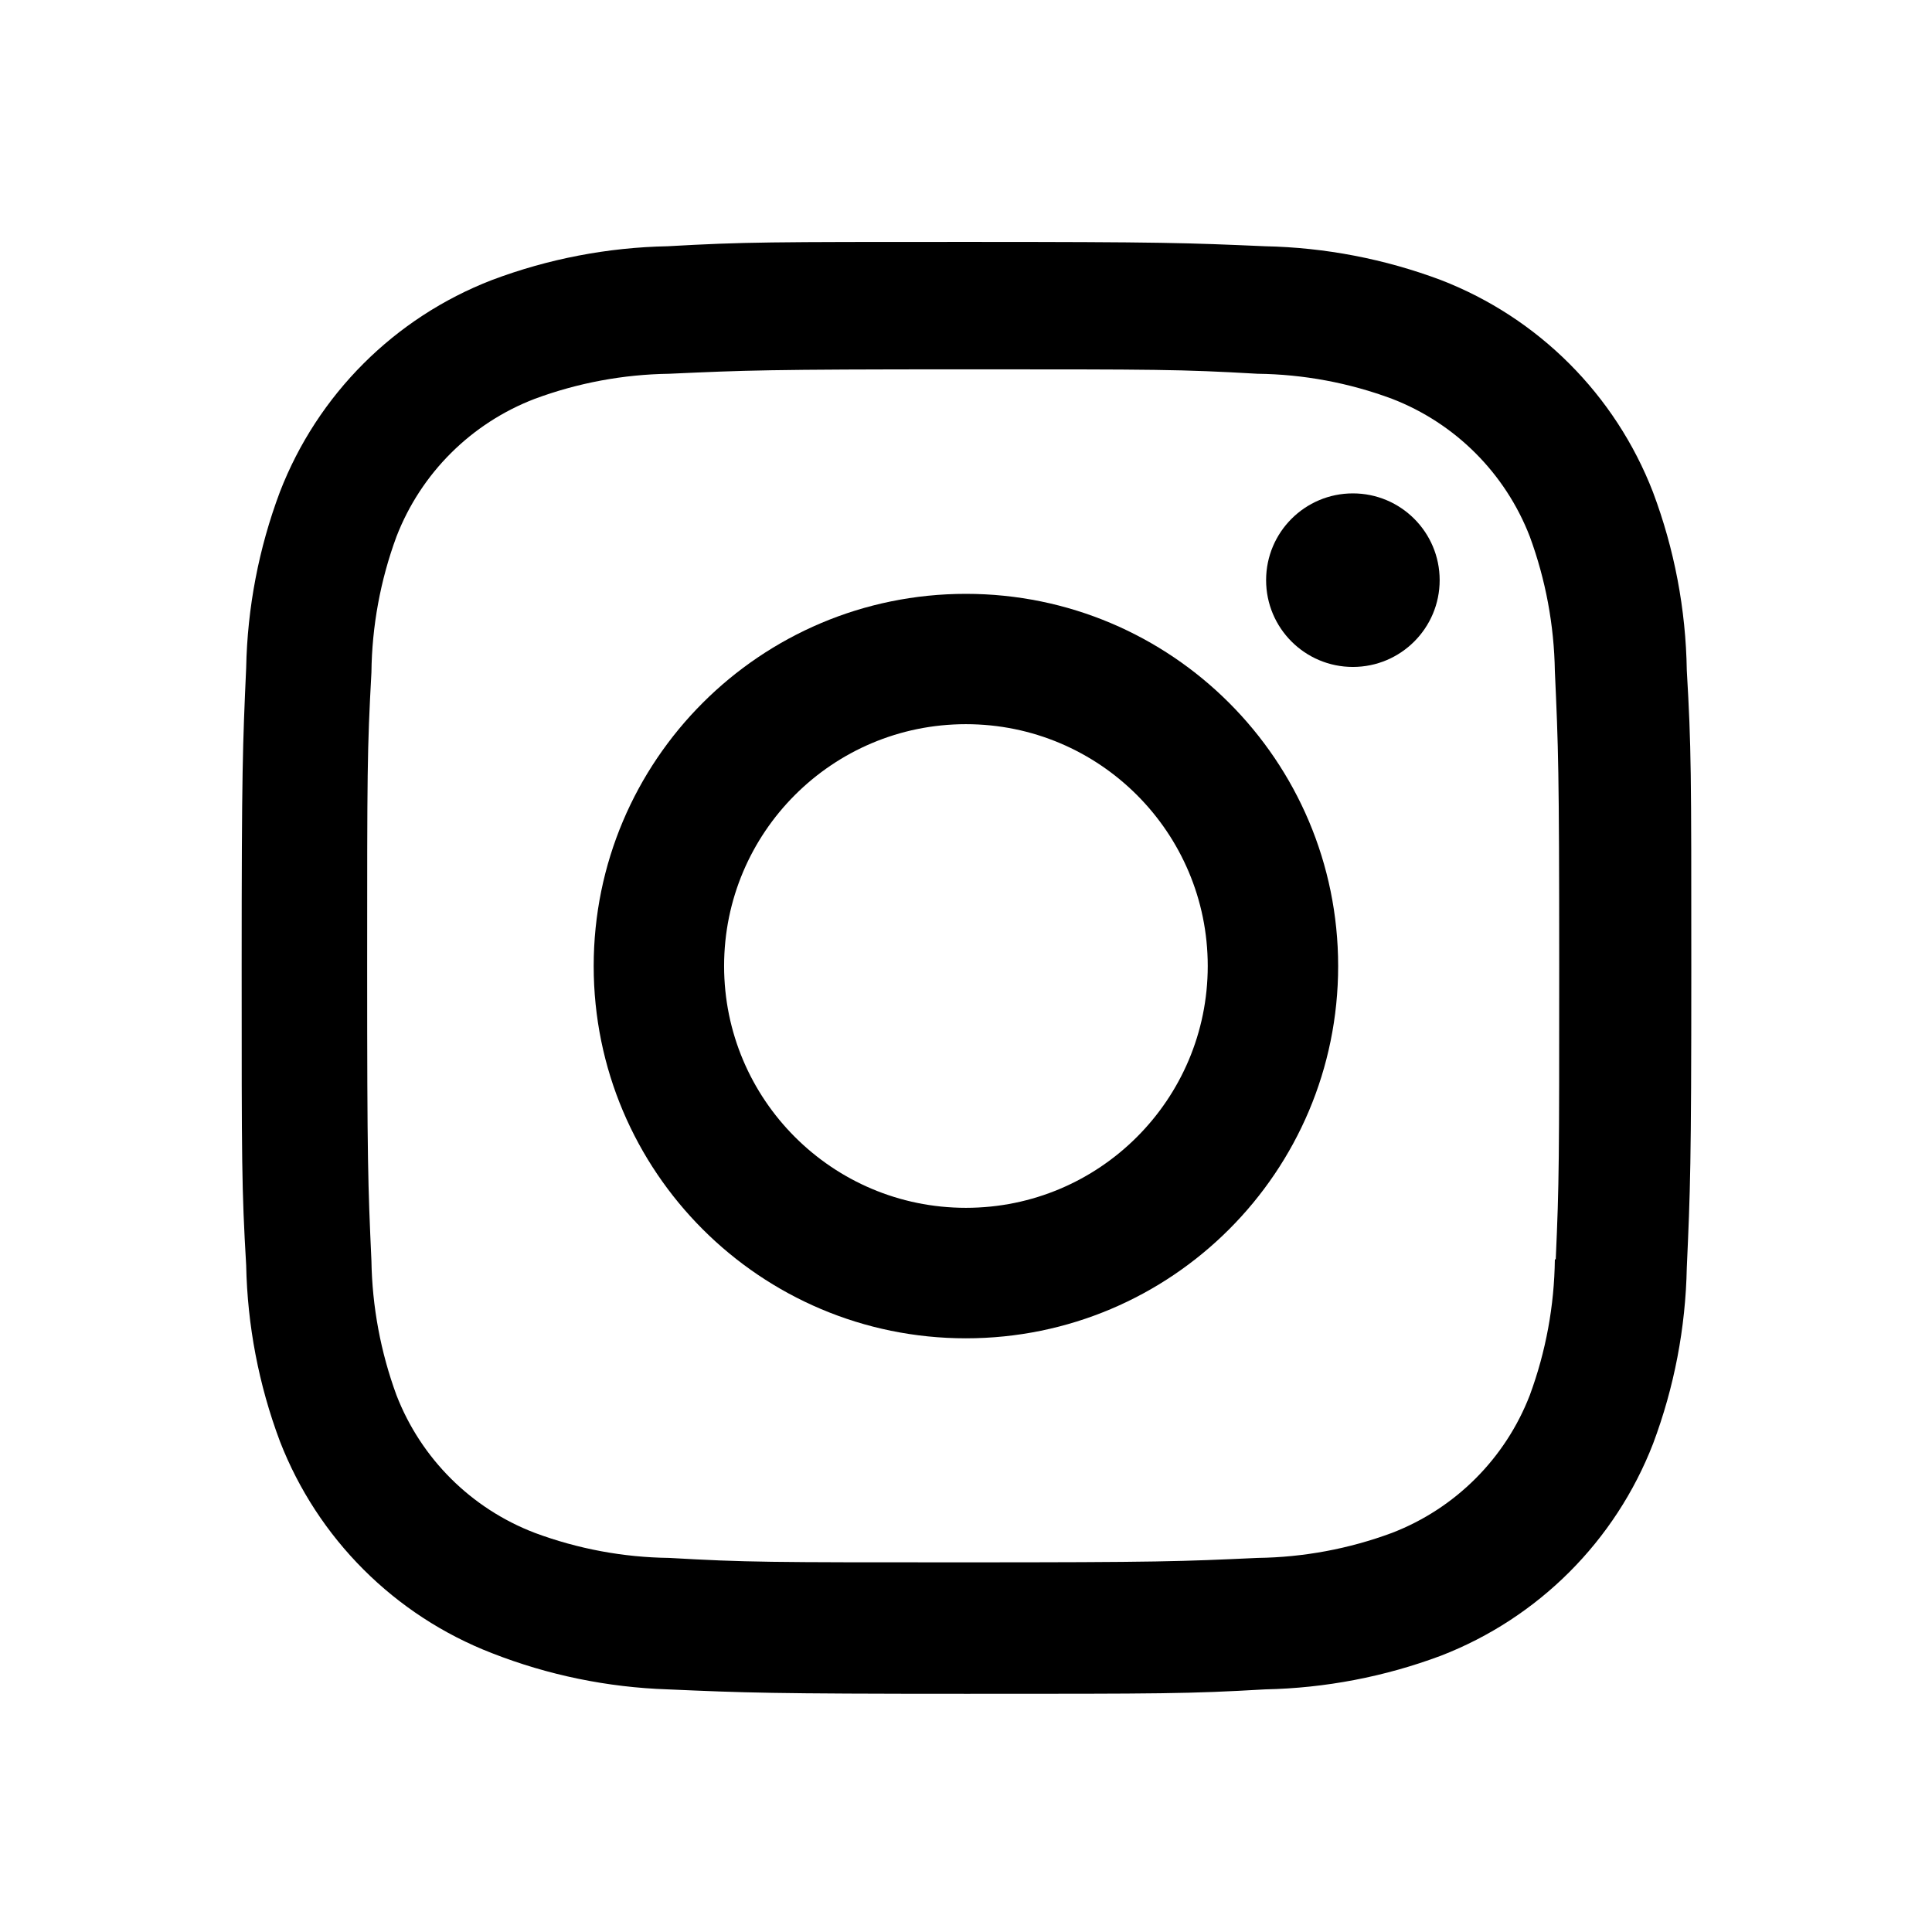
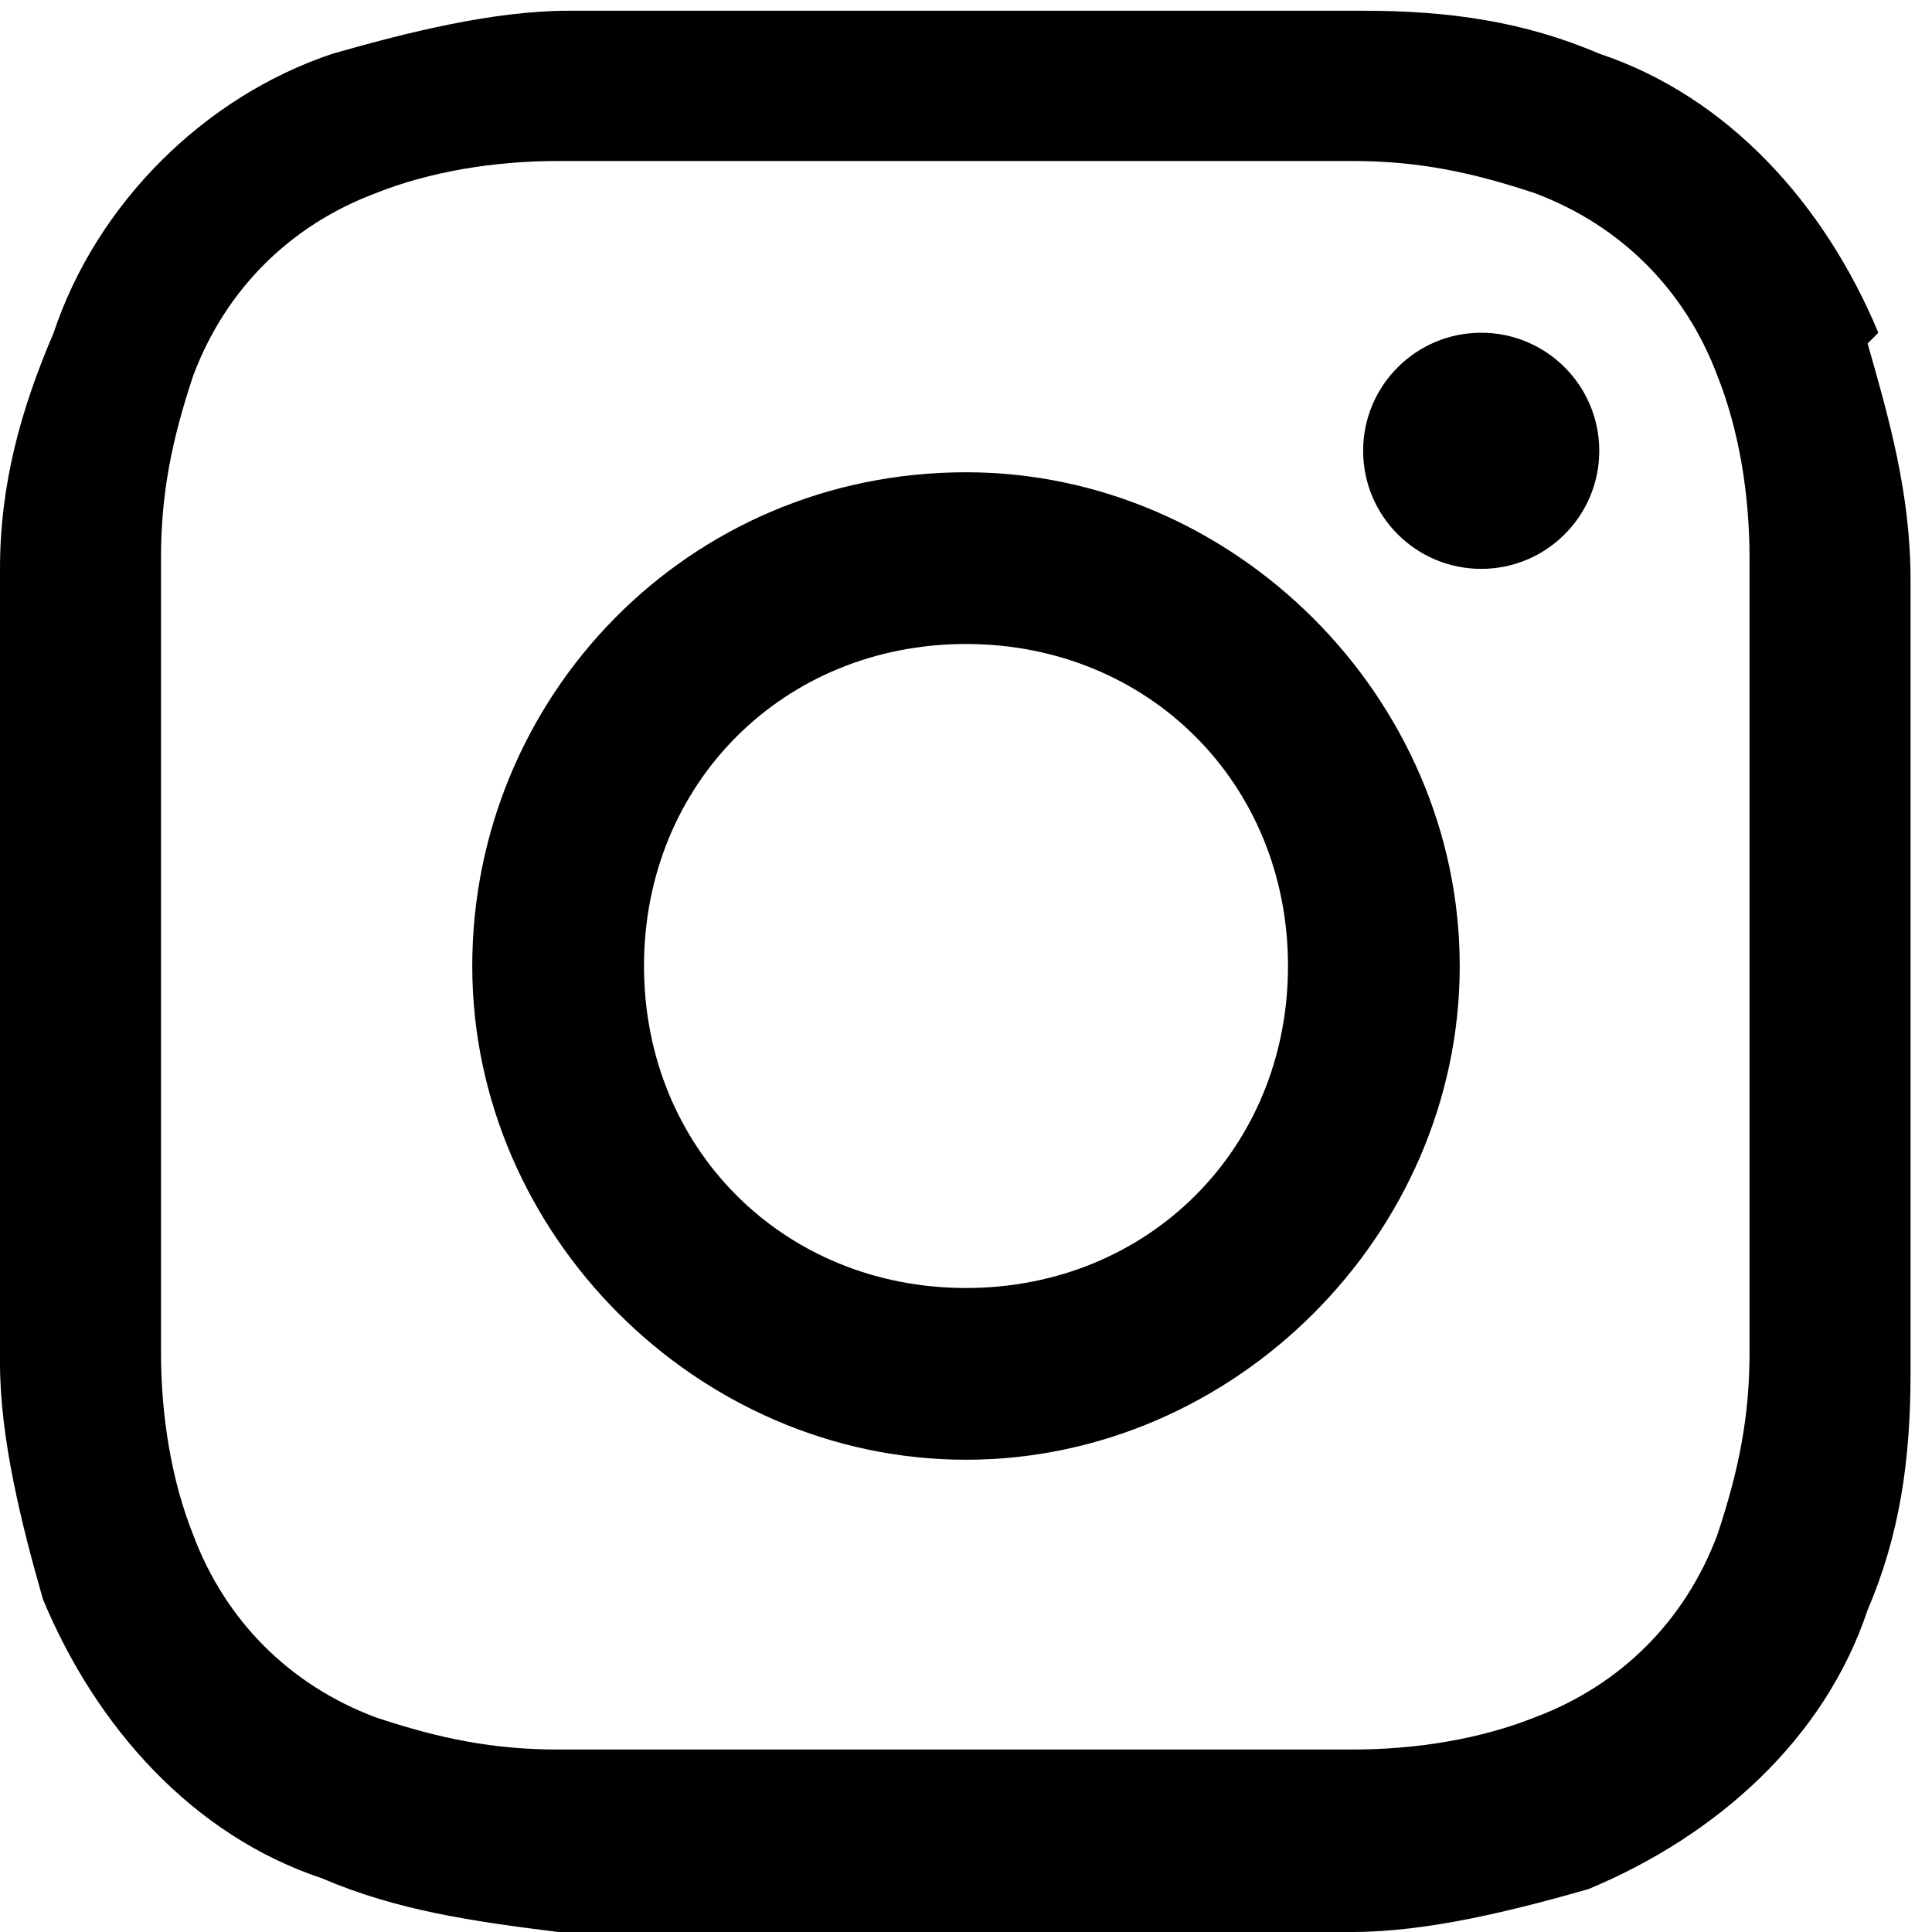
- <svg xmlns="http://www.w3.org/2000/svg" width="24" height="24" viewBox="0 0 24 24">
-   <path d="M11.999 7.377a4.623 4.623 0 1 0 0 9.248 4.623 4.623 0 0 0 0-9.248zm0 7.627a3.004 3.004 0 1 1 0-6.008 3.004 3.004 0 0 1 0 6.008z" />
-   <circle cx="16.806" cy="7.207" r="1.078" />
-   <path d="M20.533 6.111A4.605 4.605 0 0 0 17.9 3.479a6.606 6.606 0 0 0-2.186-.42c-.963-.042-1.268-.054-3.71-.054s-2.755 0-3.71.054a6.554 6.554 0 0 0-2.184.42 4.6 4.6 0 0 0-2.633 2.632 6.585 6.585 0 0 0-.419 2.186c-.043.962-.056 1.267-.056 3.71 0 2.442 0 2.753.056 3.71.015.748.156 1.486.419 2.187a4.61 4.61 0 0 0 2.634 2.632 6.584 6.584 0 0 0 2.185.45c.963.042 1.268.055 3.71.055s2.755 0 3.71-.055a6.615 6.615 0 0 0 2.186-.419 4.613 4.613 0 0 0 2.633-2.633c.263-.7.404-1.438.419-2.186.043-.962.056-1.267.056-3.71s0-2.753-.056-3.71a6.581 6.581 0 0 0-.421-2.217zm-1.218 9.532a5.043 5.043 0 0 1-.311 1.688 2.987 2.987 0 0 1-1.712 1.711 4.985 4.985 0 0 1-1.67.311c-.95.044-1.218.055-3.654.055-2.438 0-2.687 0-3.655-.055a4.96 4.96 0 0 1-1.669-.311 2.985 2.985 0 0 1-1.719-1.711 5.08 5.08 0 0 1-.311-1.669c-.043-.95-.053-1.218-.053-3.654 0-2.437 0-2.686.053-3.655a5.038 5.038 0 0 1 .311-1.687c.305-.789.93-1.41 1.719-1.712a5.01 5.01 0 0 1 1.669-.311c.951-.043 1.218-.055 3.655-.055s2.687 0 3.654.055a4.96 4.96 0 0 1 1.67.311 2.991 2.991 0 0 1 1.712 1.712 5.08 5.08 0 0 1 .311 1.669c.043.951.054 1.218.054 3.655 0 2.436 0 2.698-.043 3.654h-.011z" />
+ <svg xmlns="http://www.w3.org/2000/svg" id="Layer_1" version="1.1" viewBox="0 0 18 18">
+   <path d="M9,4.4c-2.6,0-4.6,2.1-4.6,4.6s2.1,4.6,4.6,4.6,4.6-2.1,4.6-4.6-2.1-4.6-4.6-4.6ZM9,12c-1.7,0-3-1.3-3-3,0-1.7,1.3-3,3-3h0c1.7,0,3,1.3,3,3,0,1.7-1.3,3-3,3Z" />
+   <circle cx="13.8" cy="4.2" r="1.1" />
+   <path d="M17.5,3.1c-.5-1.2-1.4-2.2-2.6-2.6-.7-.3-1.4-.4-2.2-.4-1,0-1.3,0-3.7,0s-2.8,0-3.7,0c-.7,0-1.5.2-2.2.4C1.9.9.9,1.9.5,3.1.2,3.8,0,4.5,0,5.3c0,1,0,1.3,0,3.7s0,2.8,0,3.7c0,.7.2,1.5.4,2.2.5,1.2,1.4,2.2,2.6,2.6.7.3,1.4.4,2.2.5,1,0,1.3,0,3.7,0s2.8,0,3.7,0c.7,0,1.5-.2,2.2-.4,1.2-.5,2.2-1.4,2.6-2.6.3-.7.4-1.4.4-2.2,0-1,0-1.3,0-3.7s0-2.8,0-3.7c0-.8-.2-1.5-.4-2.2ZM16.3,12.6c0,.6-.1,1.1-.3,1.7-.3.8-.9,1.4-1.7,1.7-.5.2-1.1.3-1.7.3-.9,0-1.2,0-3.7,0s-2.7,0-3.7,0c-.6,0-1.1-.1-1.7-.3-.8-.3-1.4-.9-1.7-1.7-.2-.5-.3-1.1-.3-1.7,0-.9,0-1.2,0-3.7s0-2.7,0-3.7c0-.6.1-1.1.3-1.7.3-.8.9-1.4,1.7-1.7.5-.2,1.1-.3,1.7-.3,1,0,1.2,0,3.7,0s2.7,0,3.7,0c.6,0,1.1.1,1.7.3.8.3,1.4.9,1.7,1.7.2.5.3,1.1.3,1.7,0,1,0,1.2,0,3.7s0,2.7,0,3.7h0Z" />
</svg>
